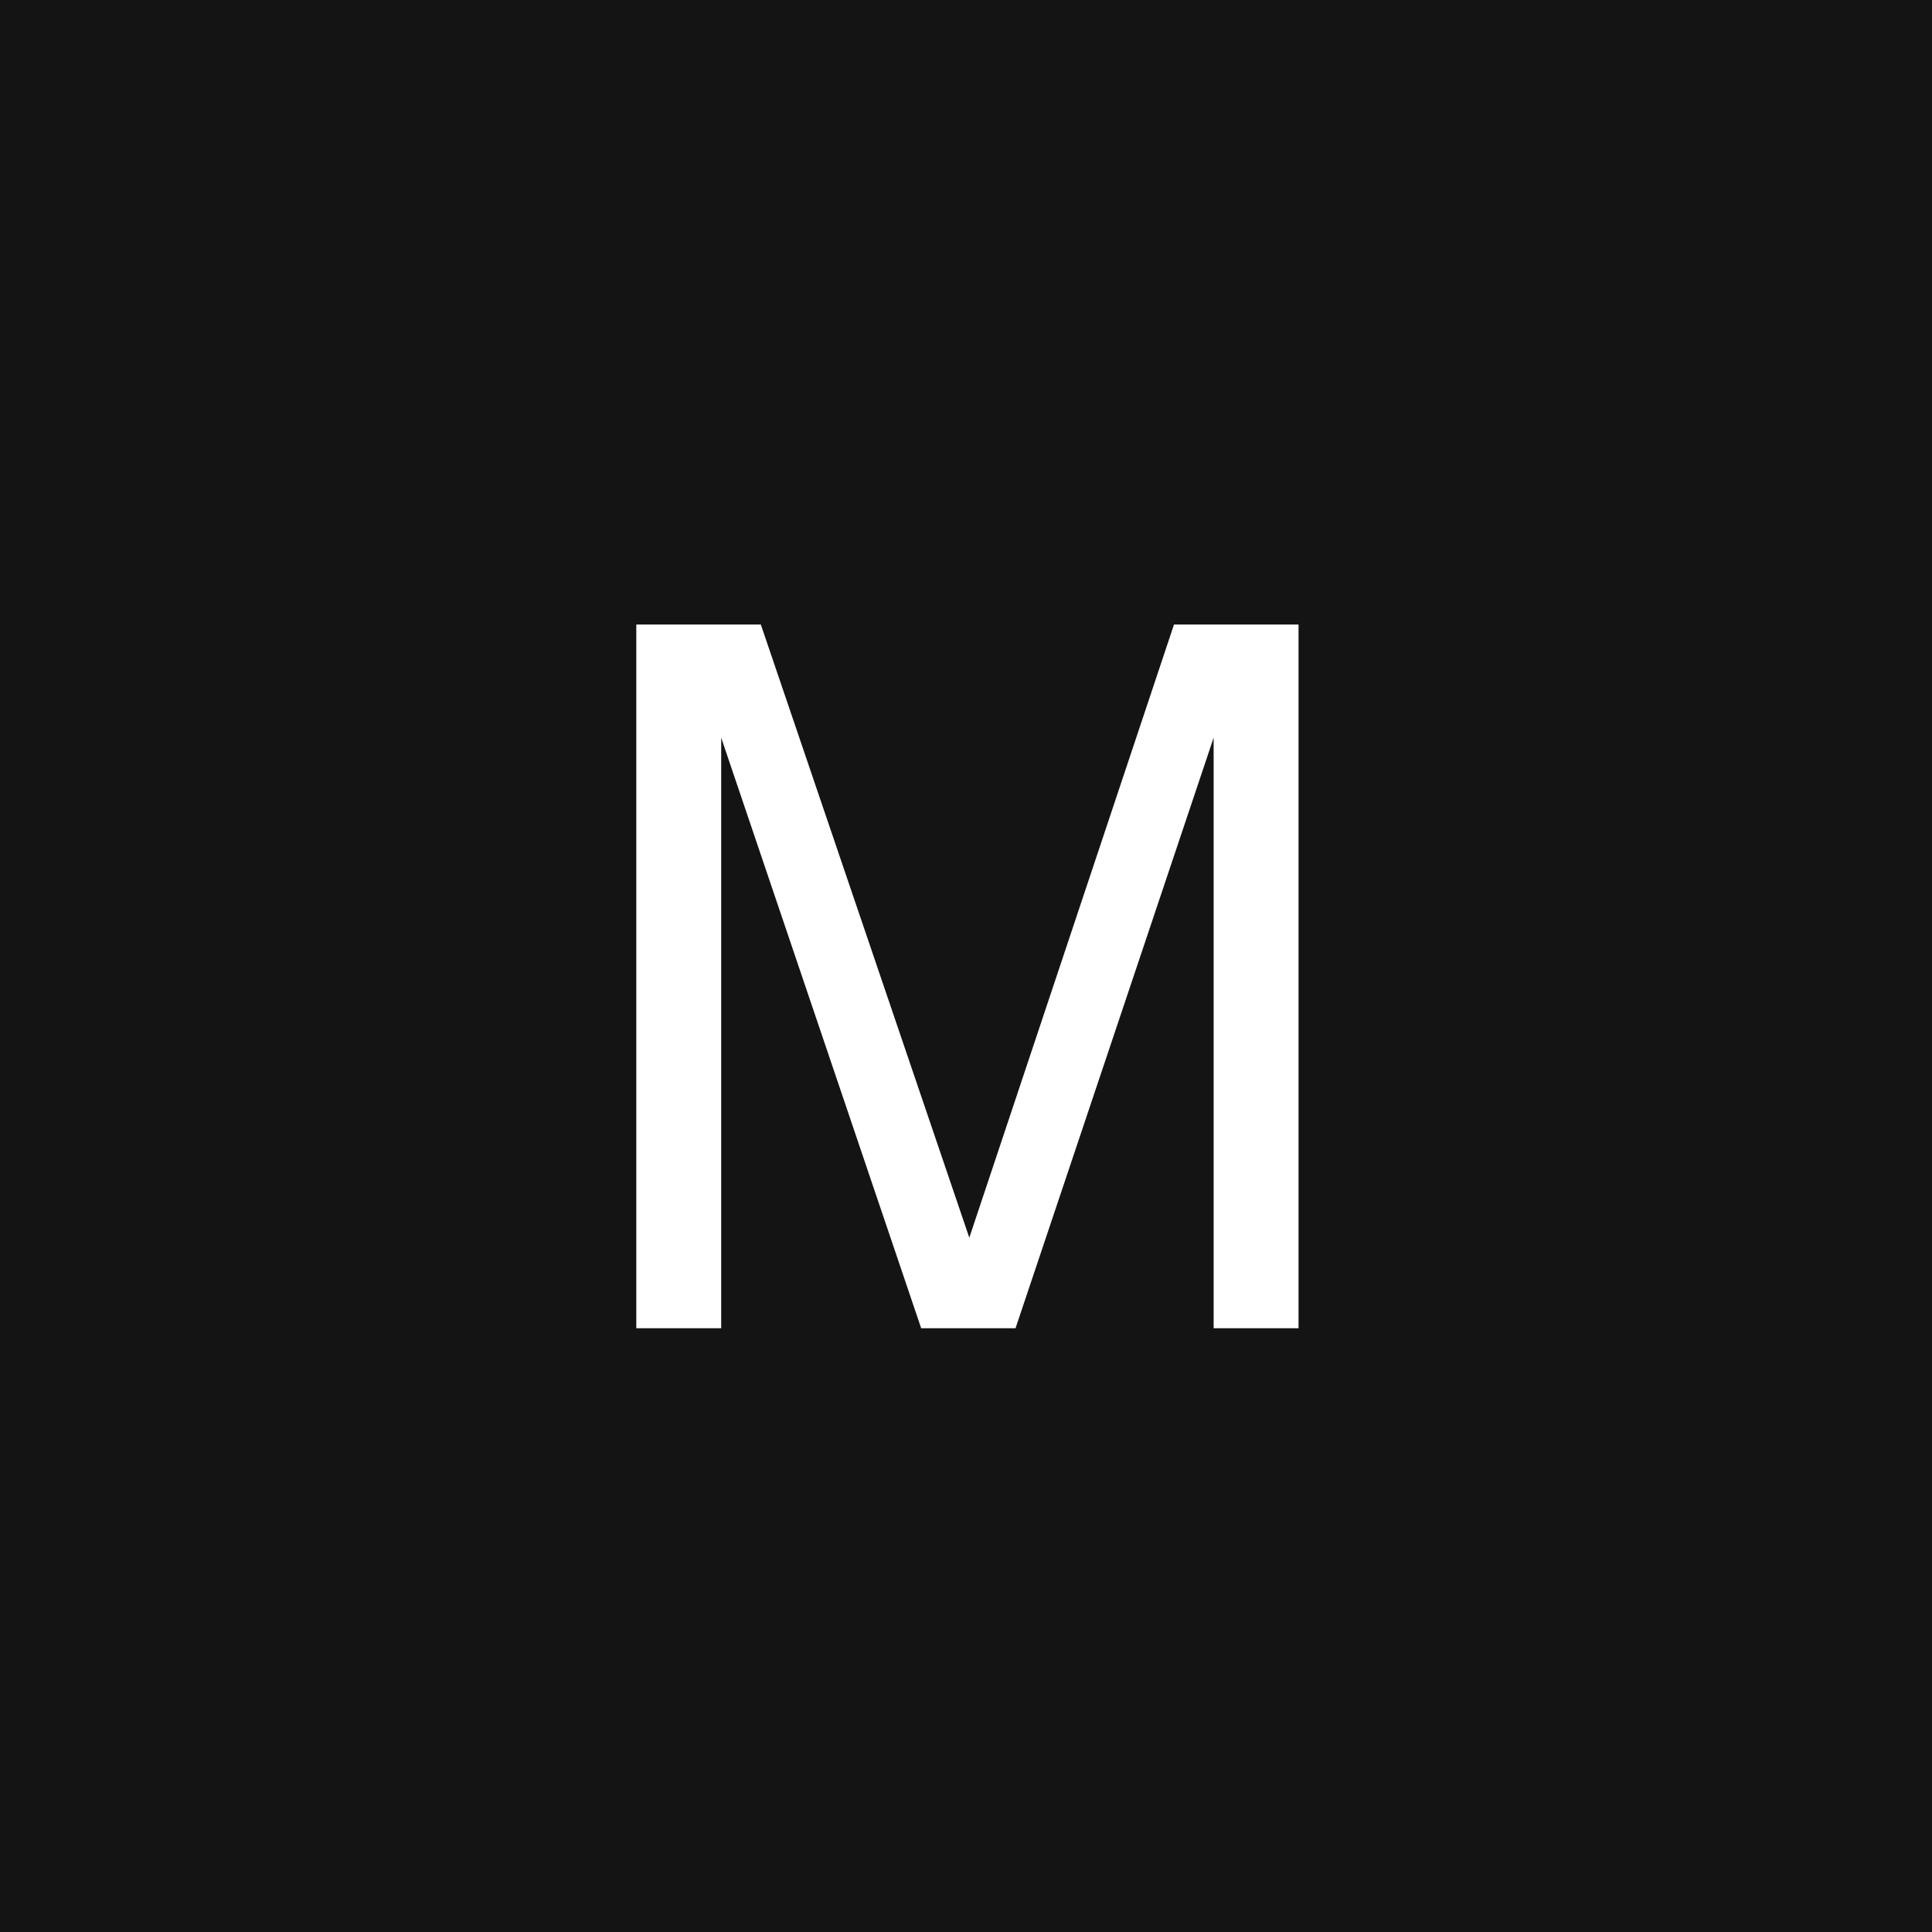
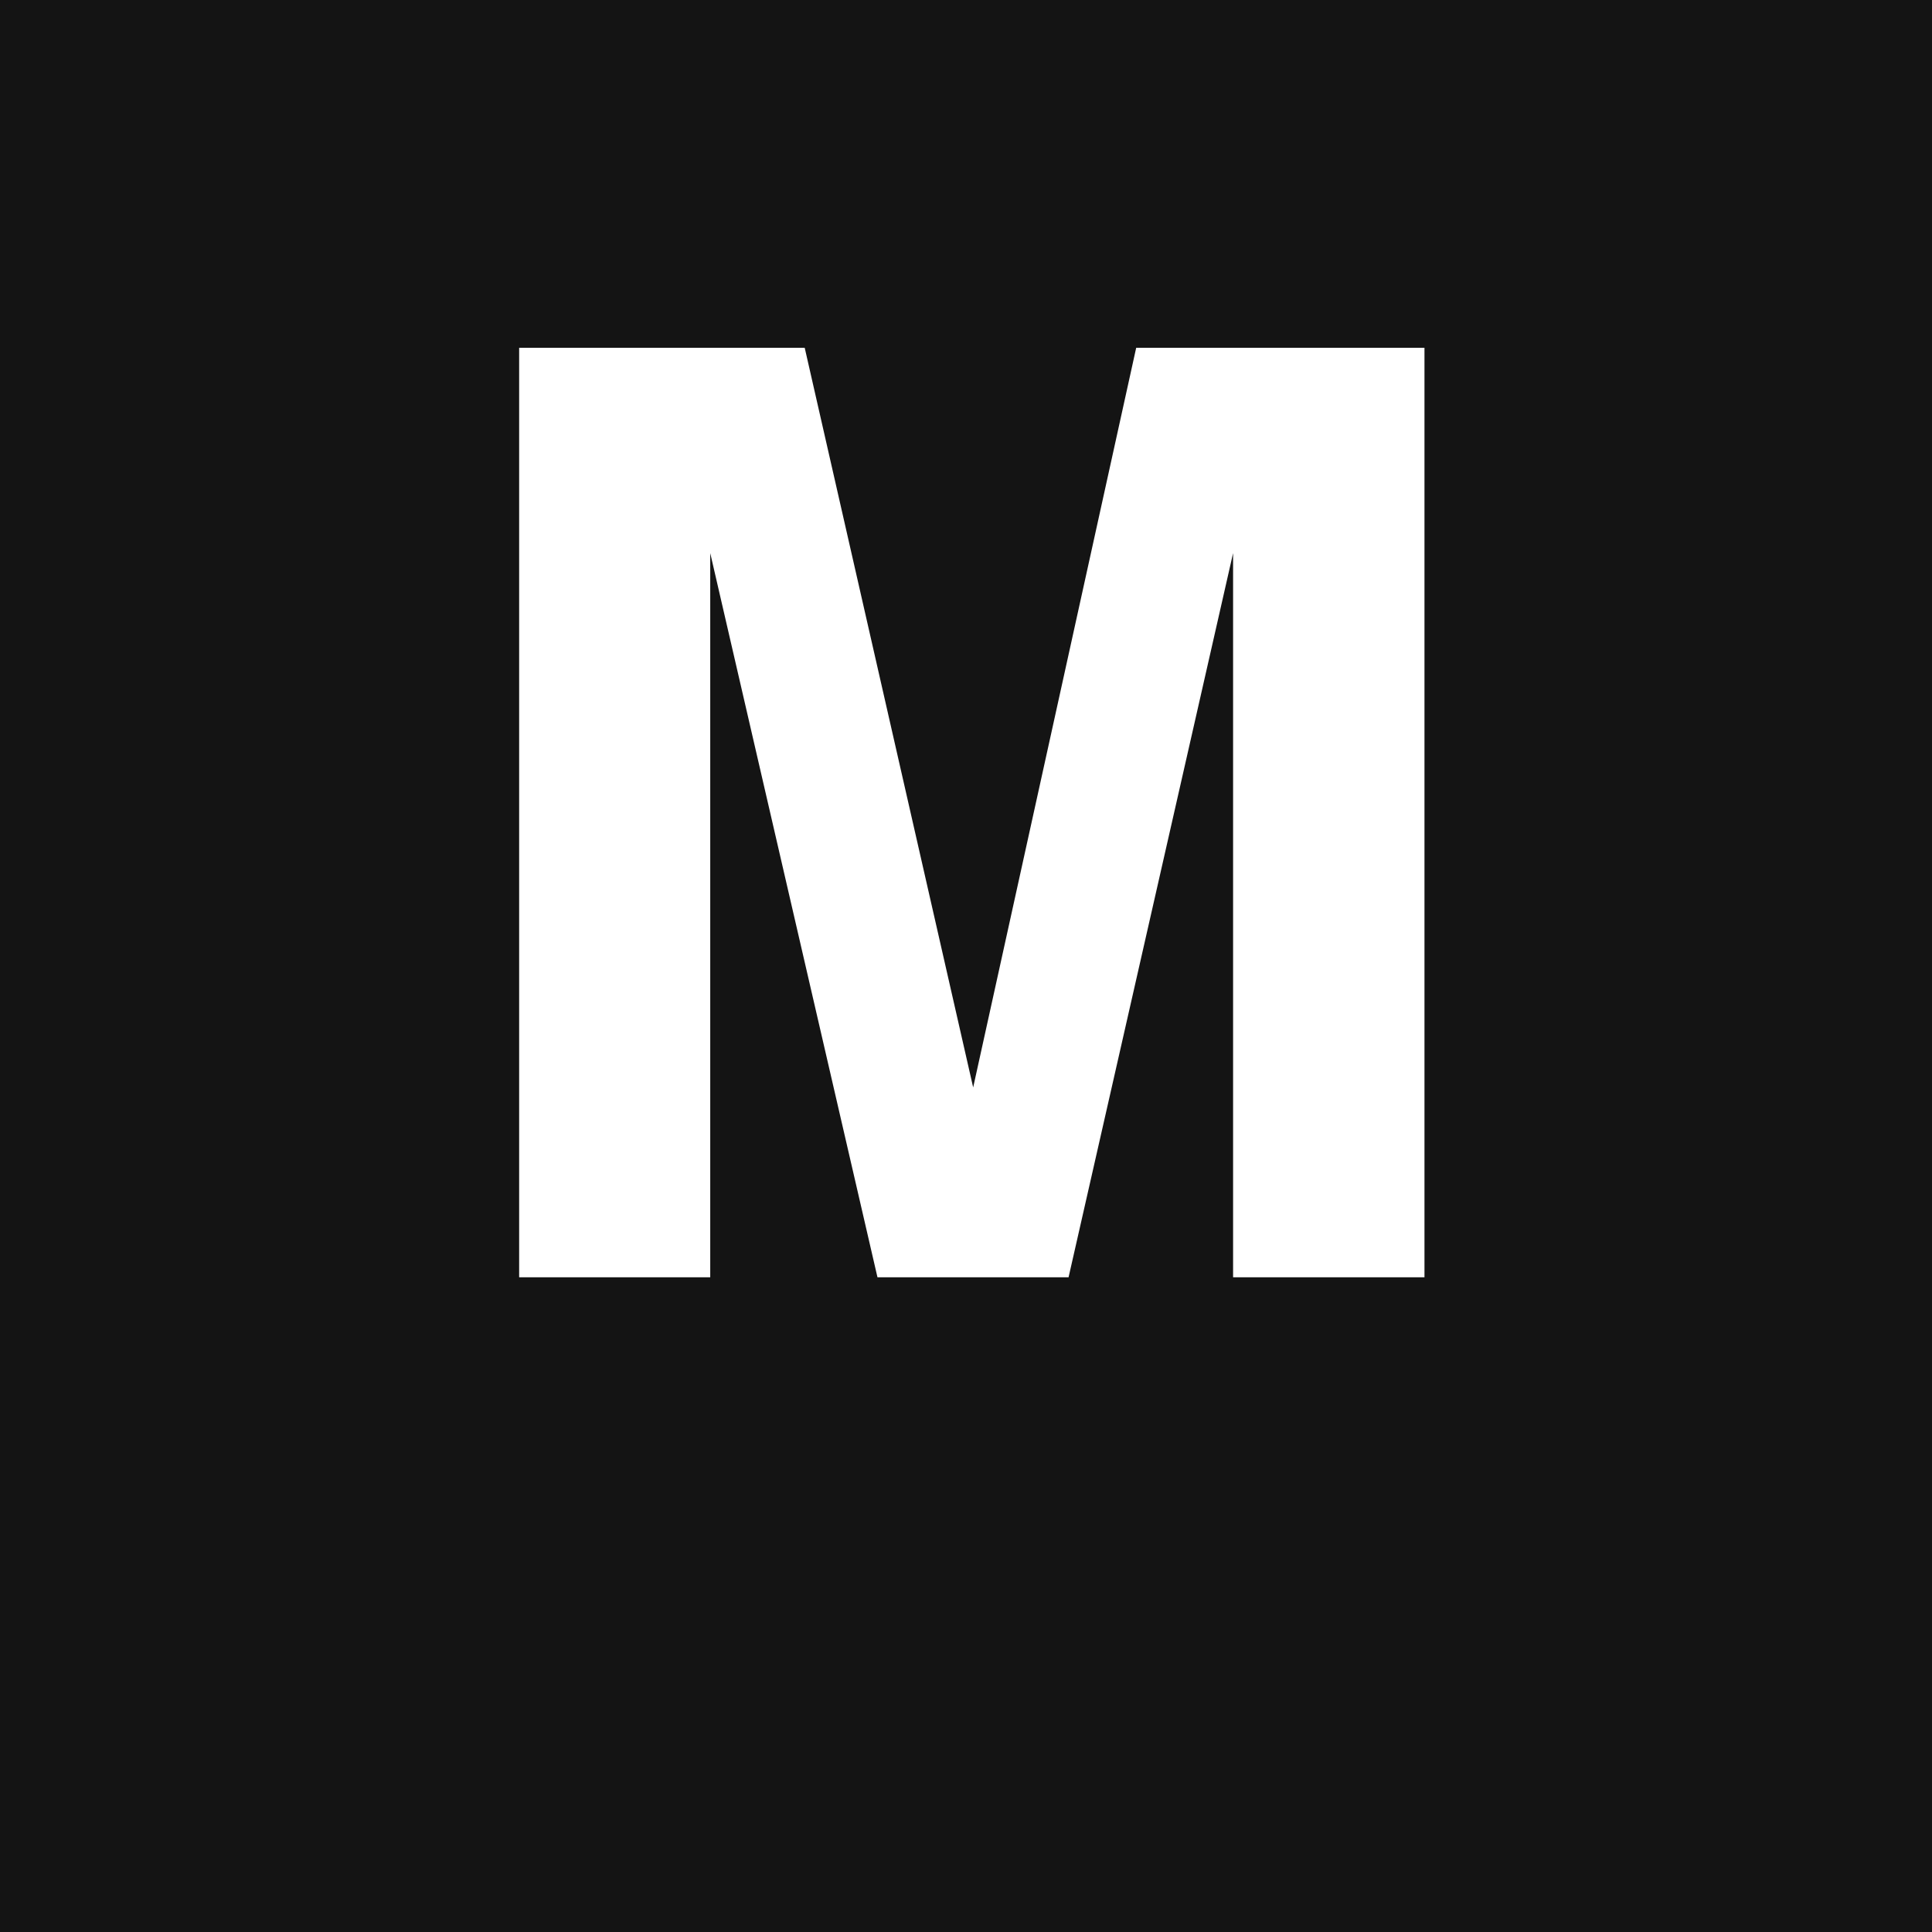
- <svg xmlns="http://www.w3.org/2000/svg" viewBox="0 0 32 32">
-   <rect width="32" height="32" fill="#141414" />
-   <text x="16" y="22" font-family="Helvetica, Arial, sans-serif" font-size="16" font-weight="500" fill="#ffffff" text-anchor="middle">M</text>
+ <svg xmlns="http://www.w3.org/2000/svg" viewBox="0 0 100 100">
+   <rect width="100" height="100" fill="#141414" />
+   <text x="50" y="51" font-family="'Helvetica Neue', Helvetica, Arial, sans-serif" font-size="66" font-weight="600" fill="#ffffff" text-anchor="middle" dominant-baseline="central">M</text>
</svg>
